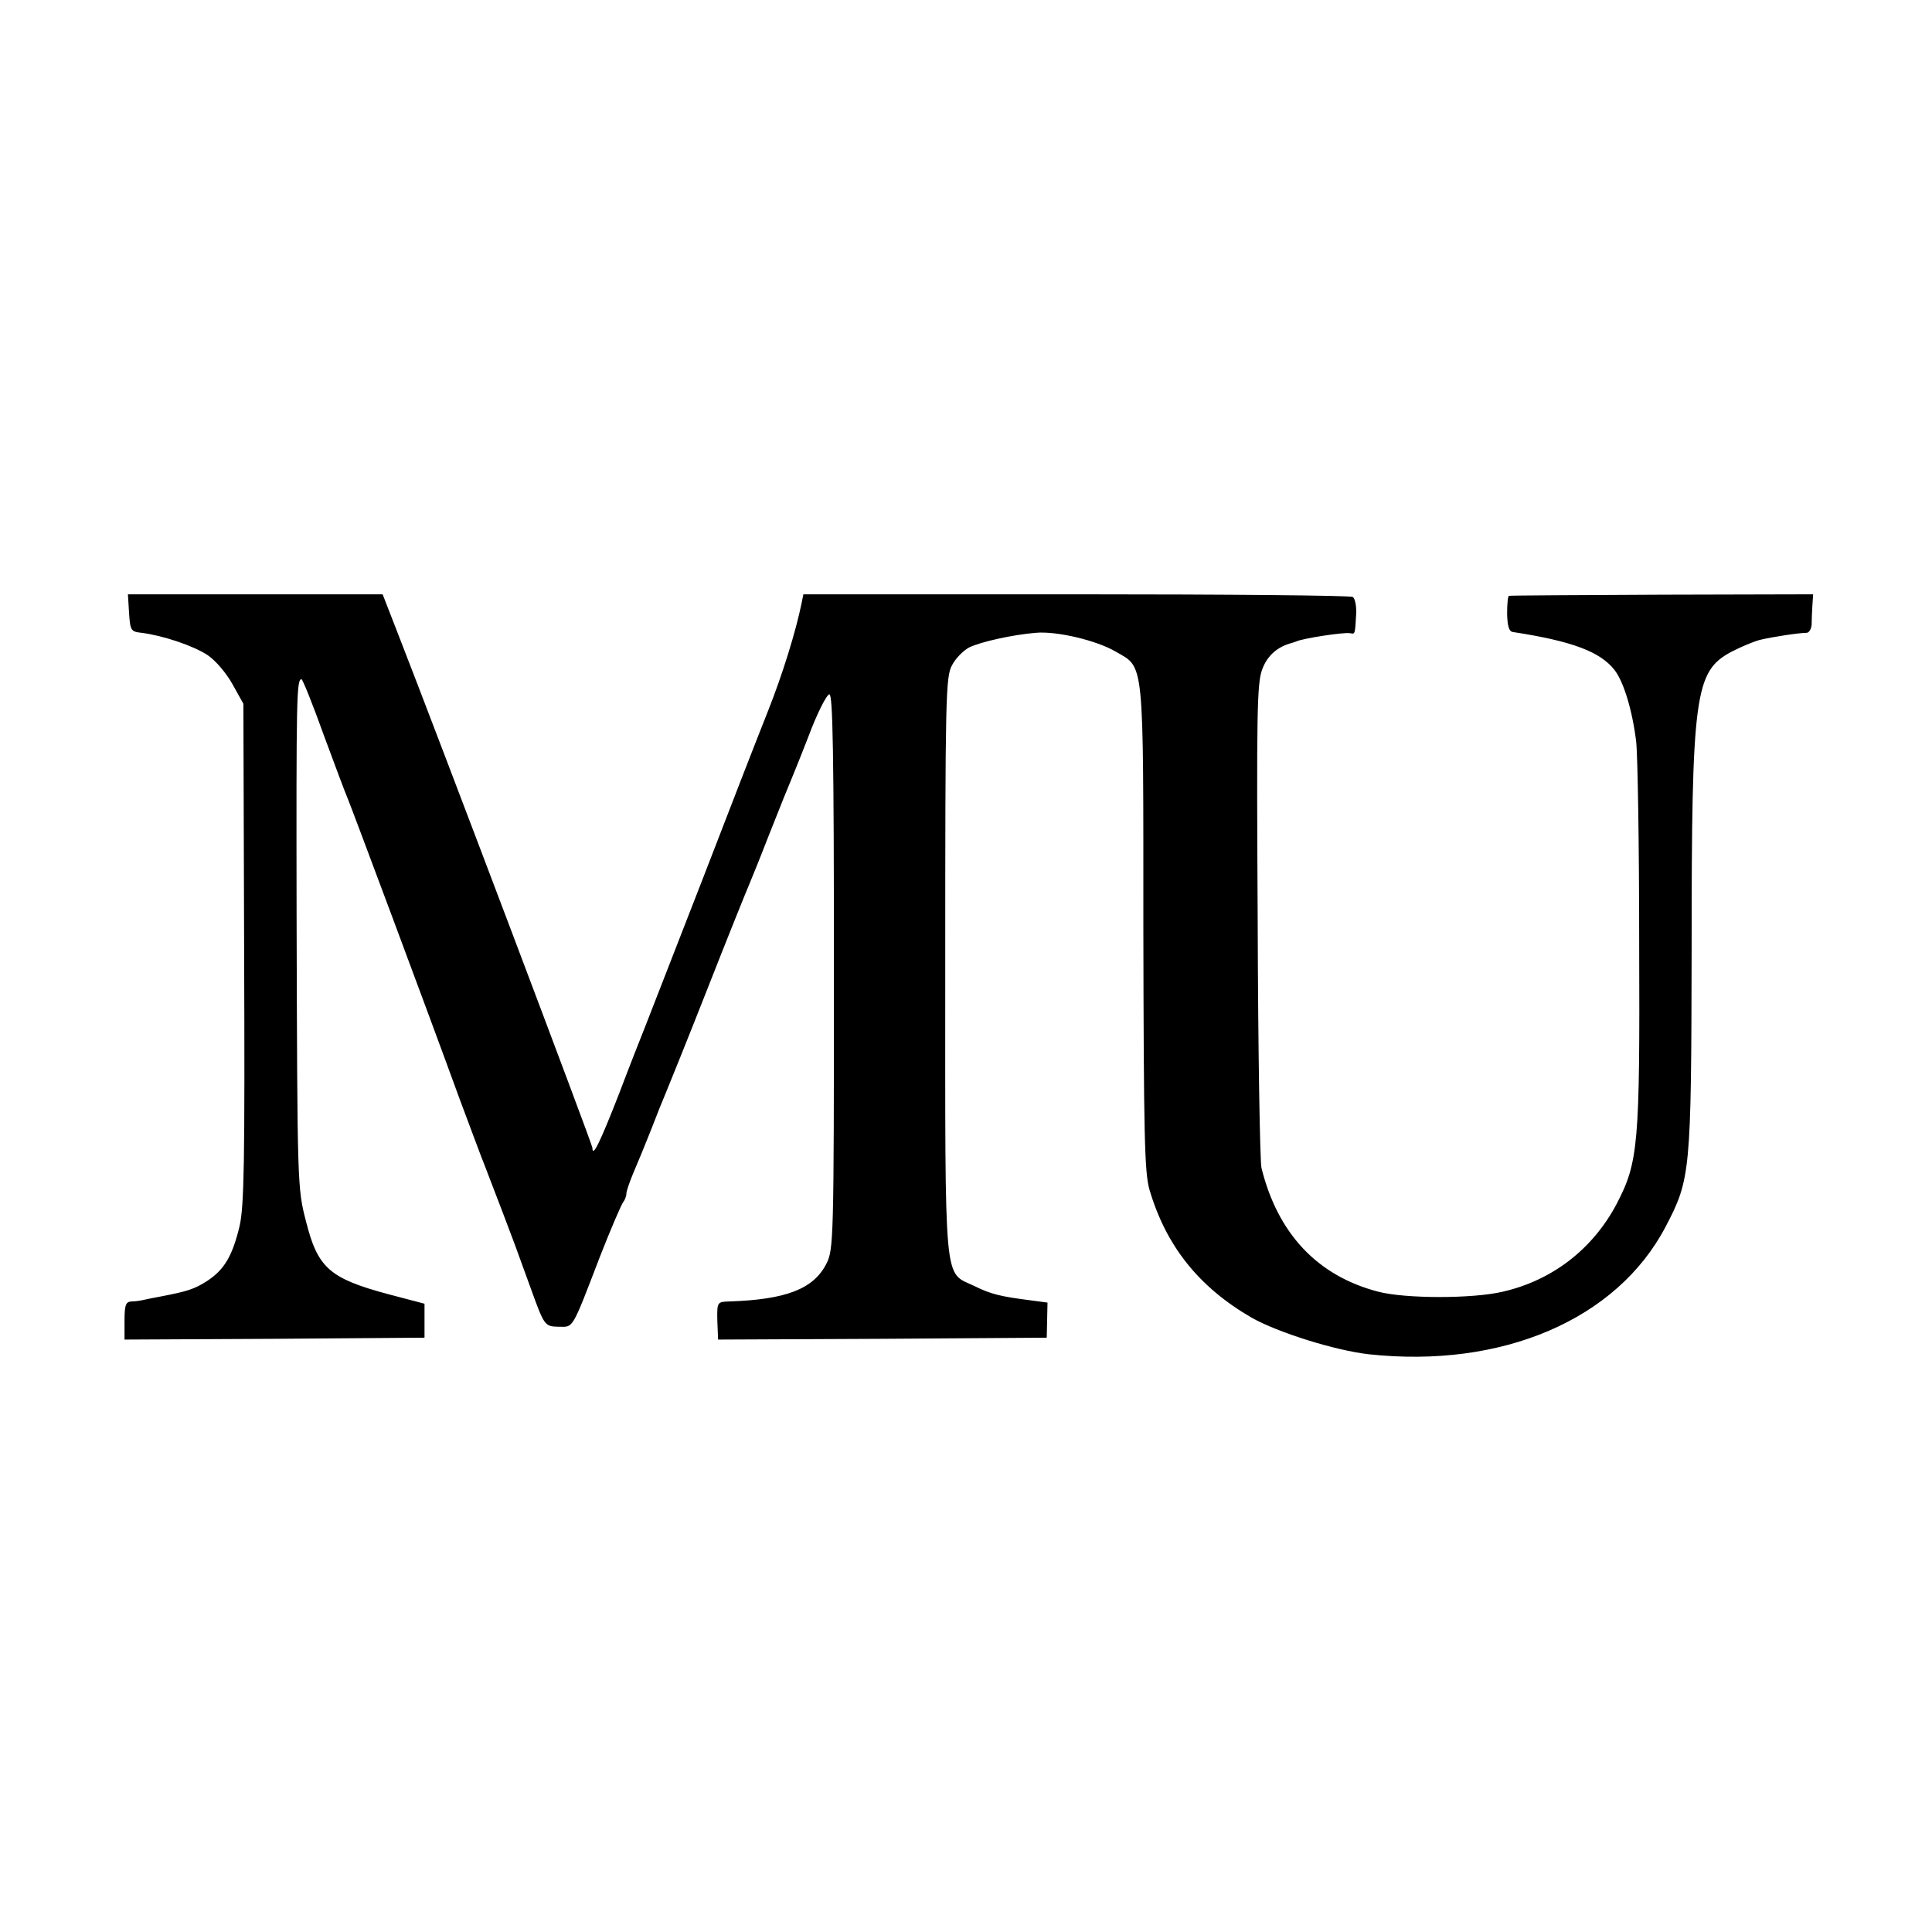
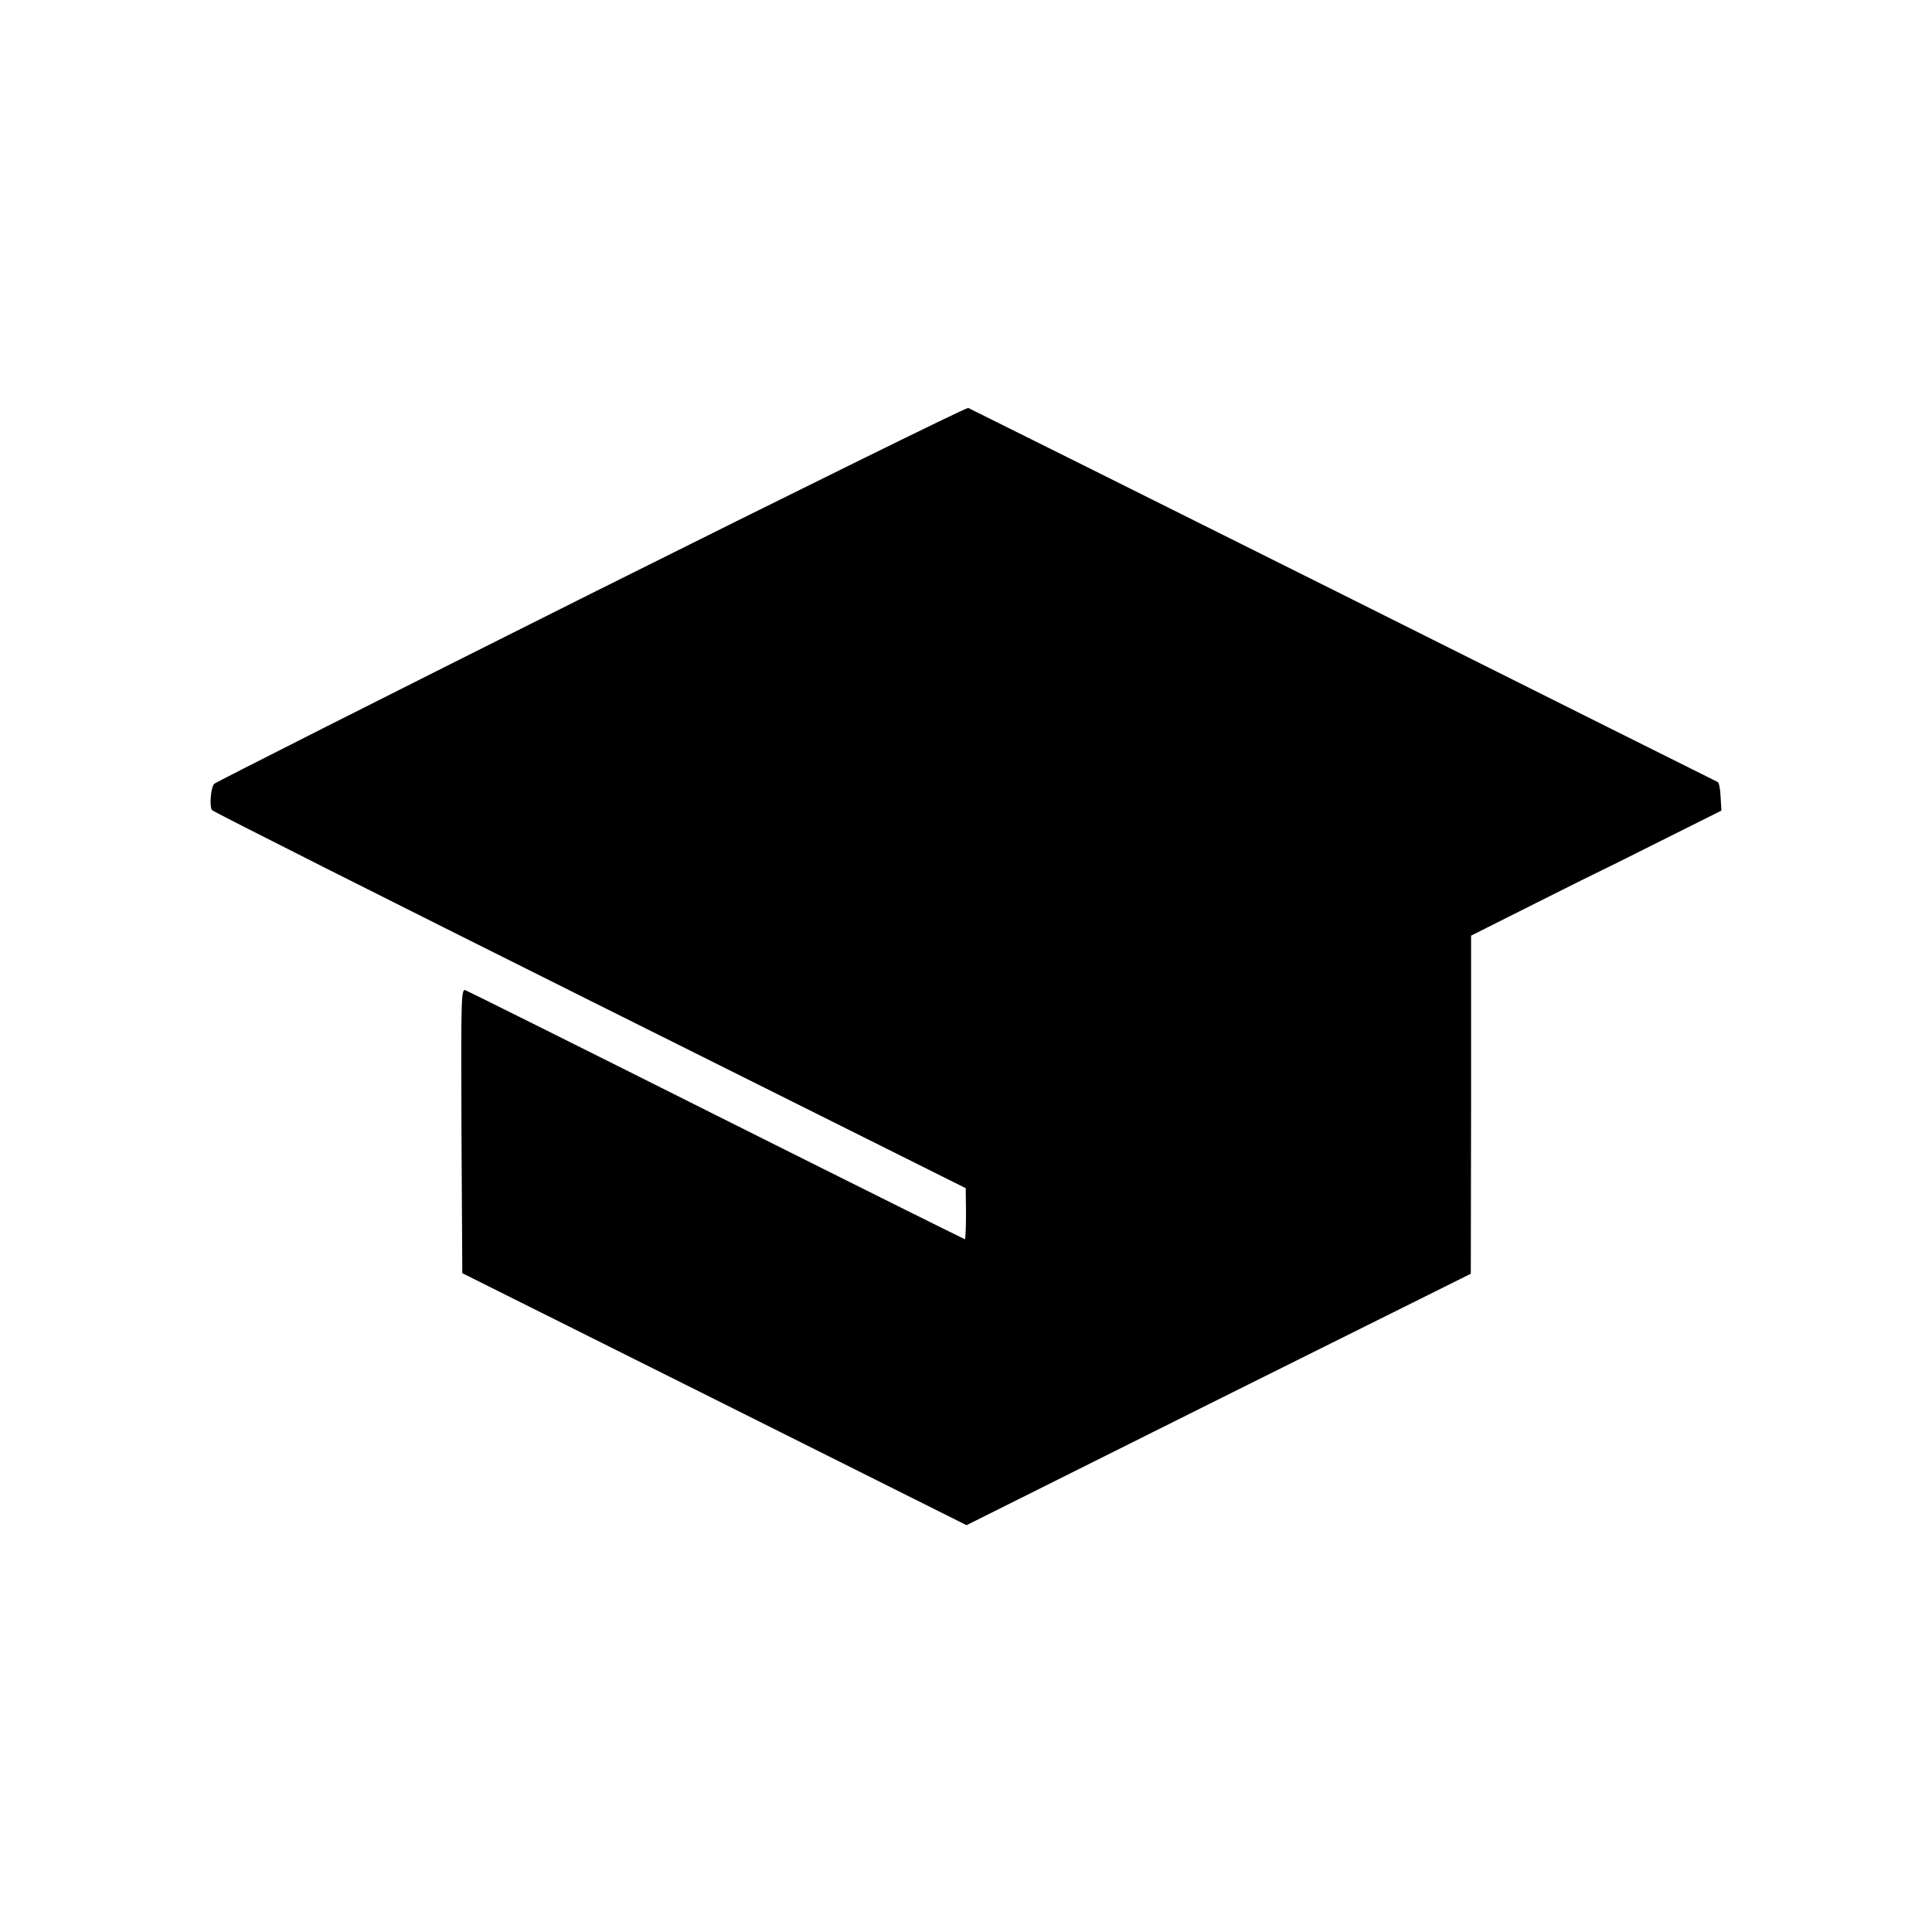
- <svg xmlns="http://www.w3.org/2000/svg" version="1" width="682.667" height="682.667" viewBox="0 0 512 512">
-   <path d="M34.2 162.4c.3 4.7.5 5 3.3 5.3 5.6.7 13.7 3.4 17.5 5.9 2.1 1.4 5 4.8 6.6 7.7l2.9 5.2.2 66c.2 55.5 0 67-1.2 72.4-1.9 7.9-4 11.5-8.5 14.5-3.4 2.2-5.2 2.8-12.5 4.2-1.6.3-3.7.7-4.5.9-.8.2-2.3.4-3.2.4-1.5.1-1.8 1-1.8 5.1v5l39.8-.2 39.7-.3v-9L103 343c-15.7-4.2-18.8-7-21.9-19.3-2.3-8.9-2.3-9.3-2.5-81.2-.1-57.8 0-62.5 1.3-62.5.3 0 3 6.7 5.9 14.8 3 8.1 5.8 15.6 6.3 16.7.9 2.1 20.8 55.3 29.8 80 2.9 7.7 5.8 15.6 6.6 17.5 3.3 8.5 6.8 17.8 8 21 .7 1.9 2.5 6.9 4 11 3.8 10.5 3.8 10.5 7.6 10.6 3.9 0 3.3 1.2 10.9-18.6 2.9-7.4 5.7-13.9 6.2-14.5.4-.5.8-1.5.8-2.2 0-.7.9-3.2 1.9-5.6 1-2.3 3.1-7.4 4.6-11.2 1.5-3.9 3.3-8.4 4-10 .7-1.7 5.7-14 11-27.5s10.3-25.9 11-27.5c.7-1.7 3-7.3 5-12.5 2.1-5.2 4.3-10.9 5-12.5.7-1.7 3.3-8 5.7-14.2 2.3-6.2 4.9-11.3 5.6-11.3.9 0 1.2 15.4 1.2 73.5 0 71.2-.1 73.7-2 77.4-3.4 6.7-10.7 9.5-25.7 10-3.2.1-3.3.1-3.2 5.1l.2 5 43.6-.2 43.5-.3.1-4.6.1-4.7-4.5-.6c-7.8-1-10.5-1.6-14.9-3.8-8.2-3.9-7.7 1.5-7.7-84.8 0-71.1.1-76.7 1.8-79.7.9-1.8 3-3.9 4.5-4.7 3-1.5 11.6-3.4 17.7-3.9 5.5-.5 16.1 2 21.2 5 7.6 4.4 7.3 1.2 7.3 73.1.1 54.7.3 64.8 1.6 69.4 4.4 15 13.1 25.9 27.1 34 6.9 3.9 22.1 8.7 31.1 9.7 35.3 3.8 65.7-9.2 78.6-33.8 6.6-12.6 6.8-14.4 6.9-73.5 0-67.8.8-73.7 10.6-78.9 2.5-1.3 5.9-2.7 7.4-3.1 3.2-.8 10.5-1.9 12.5-1.9.6 0 1.2-1 1.3-2.1 0-1.2.1-3.5.2-5.1l.2-3-40 .1c-22 .1-40.3.2-40.6.3-.3 0-.5 2.2-.5 4.8.1 3.3.5 4.7 1.6 4.8 15.6 2.4 23.1 5.2 26.9 10.1 2.4 3.1 4.7 10.7 5.7 18.9.4 3.3.8 27.4.8 53.5.2 53.4-.2 58-6 69.1-6.3 11.9-17 20.2-30.1 23.2-7.9 1.9-25.9 1.9-33.1 0-16.1-4.2-26.6-15.4-30.9-32.8-.4-1.7-.9-31.1-1-65.5-.3-54.8-.2-63 1.2-66.6 1.3-3.6 4-6 7.8-7 .4-.1.9-.3 1.2-.4 1.6-.8 12.6-2.5 14.3-2.2 1.3.3 1.3.4 1.6-5.1.1-2.1-.3-4.1-.9-4.5-.5-.4-33.5-.7-73.3-.7h-72.3l-.5 2.5c-1.5 7.3-5 18.7-8.9 28.5-2.4 6-10.3 26.3-17.5 45-7.3 18.7-14 36-15 38.5s-4.2 10.6-7 18c-5 12.8-7 16.9-7 14.2 0-.9-40.3-107.5-51.9-137.2l-3.7-9.5H33.9l.3 4.9z" />
+ <svg xmlns="http://www.w3.org/2000/svg" version="1" width="933.333" height="933.333" viewBox="0 0 700 700">
+   <path d="M214.1 215.1C139.6 252.4 78.2 283.4 77.6 284c-1.2 1.2-1.8 8.1-.8 9.5.4.6 62 31.6 136.9 69l136.2 68 .1 9.2c0 5.1-.2 9.3-.4 9.3s-40.6-20.1-89.7-44.7c-49.2-24.7-90.2-45.1-91.2-45.5-1.6-.7-1.7 2-1.5 50.9l.3 51.6 91.3 45.6 91.4 45.7 91.3-45.6 91.4-45.5.1-61.2V339l23.3-11.7c12.7-6.4 23.4-11.7 23.7-11.8.3-.1 10.2-5 22.1-11l21.6-10.8-.3-5.1c-.1-2.8-.6-5.2-1.1-5.3-.4-.2-61.4-30.6-135.5-67.7-74.1-37-135.3-67.5-136-67.8-.7-.2-62.2 30.1-136.7 67.3z" />
</svg>
